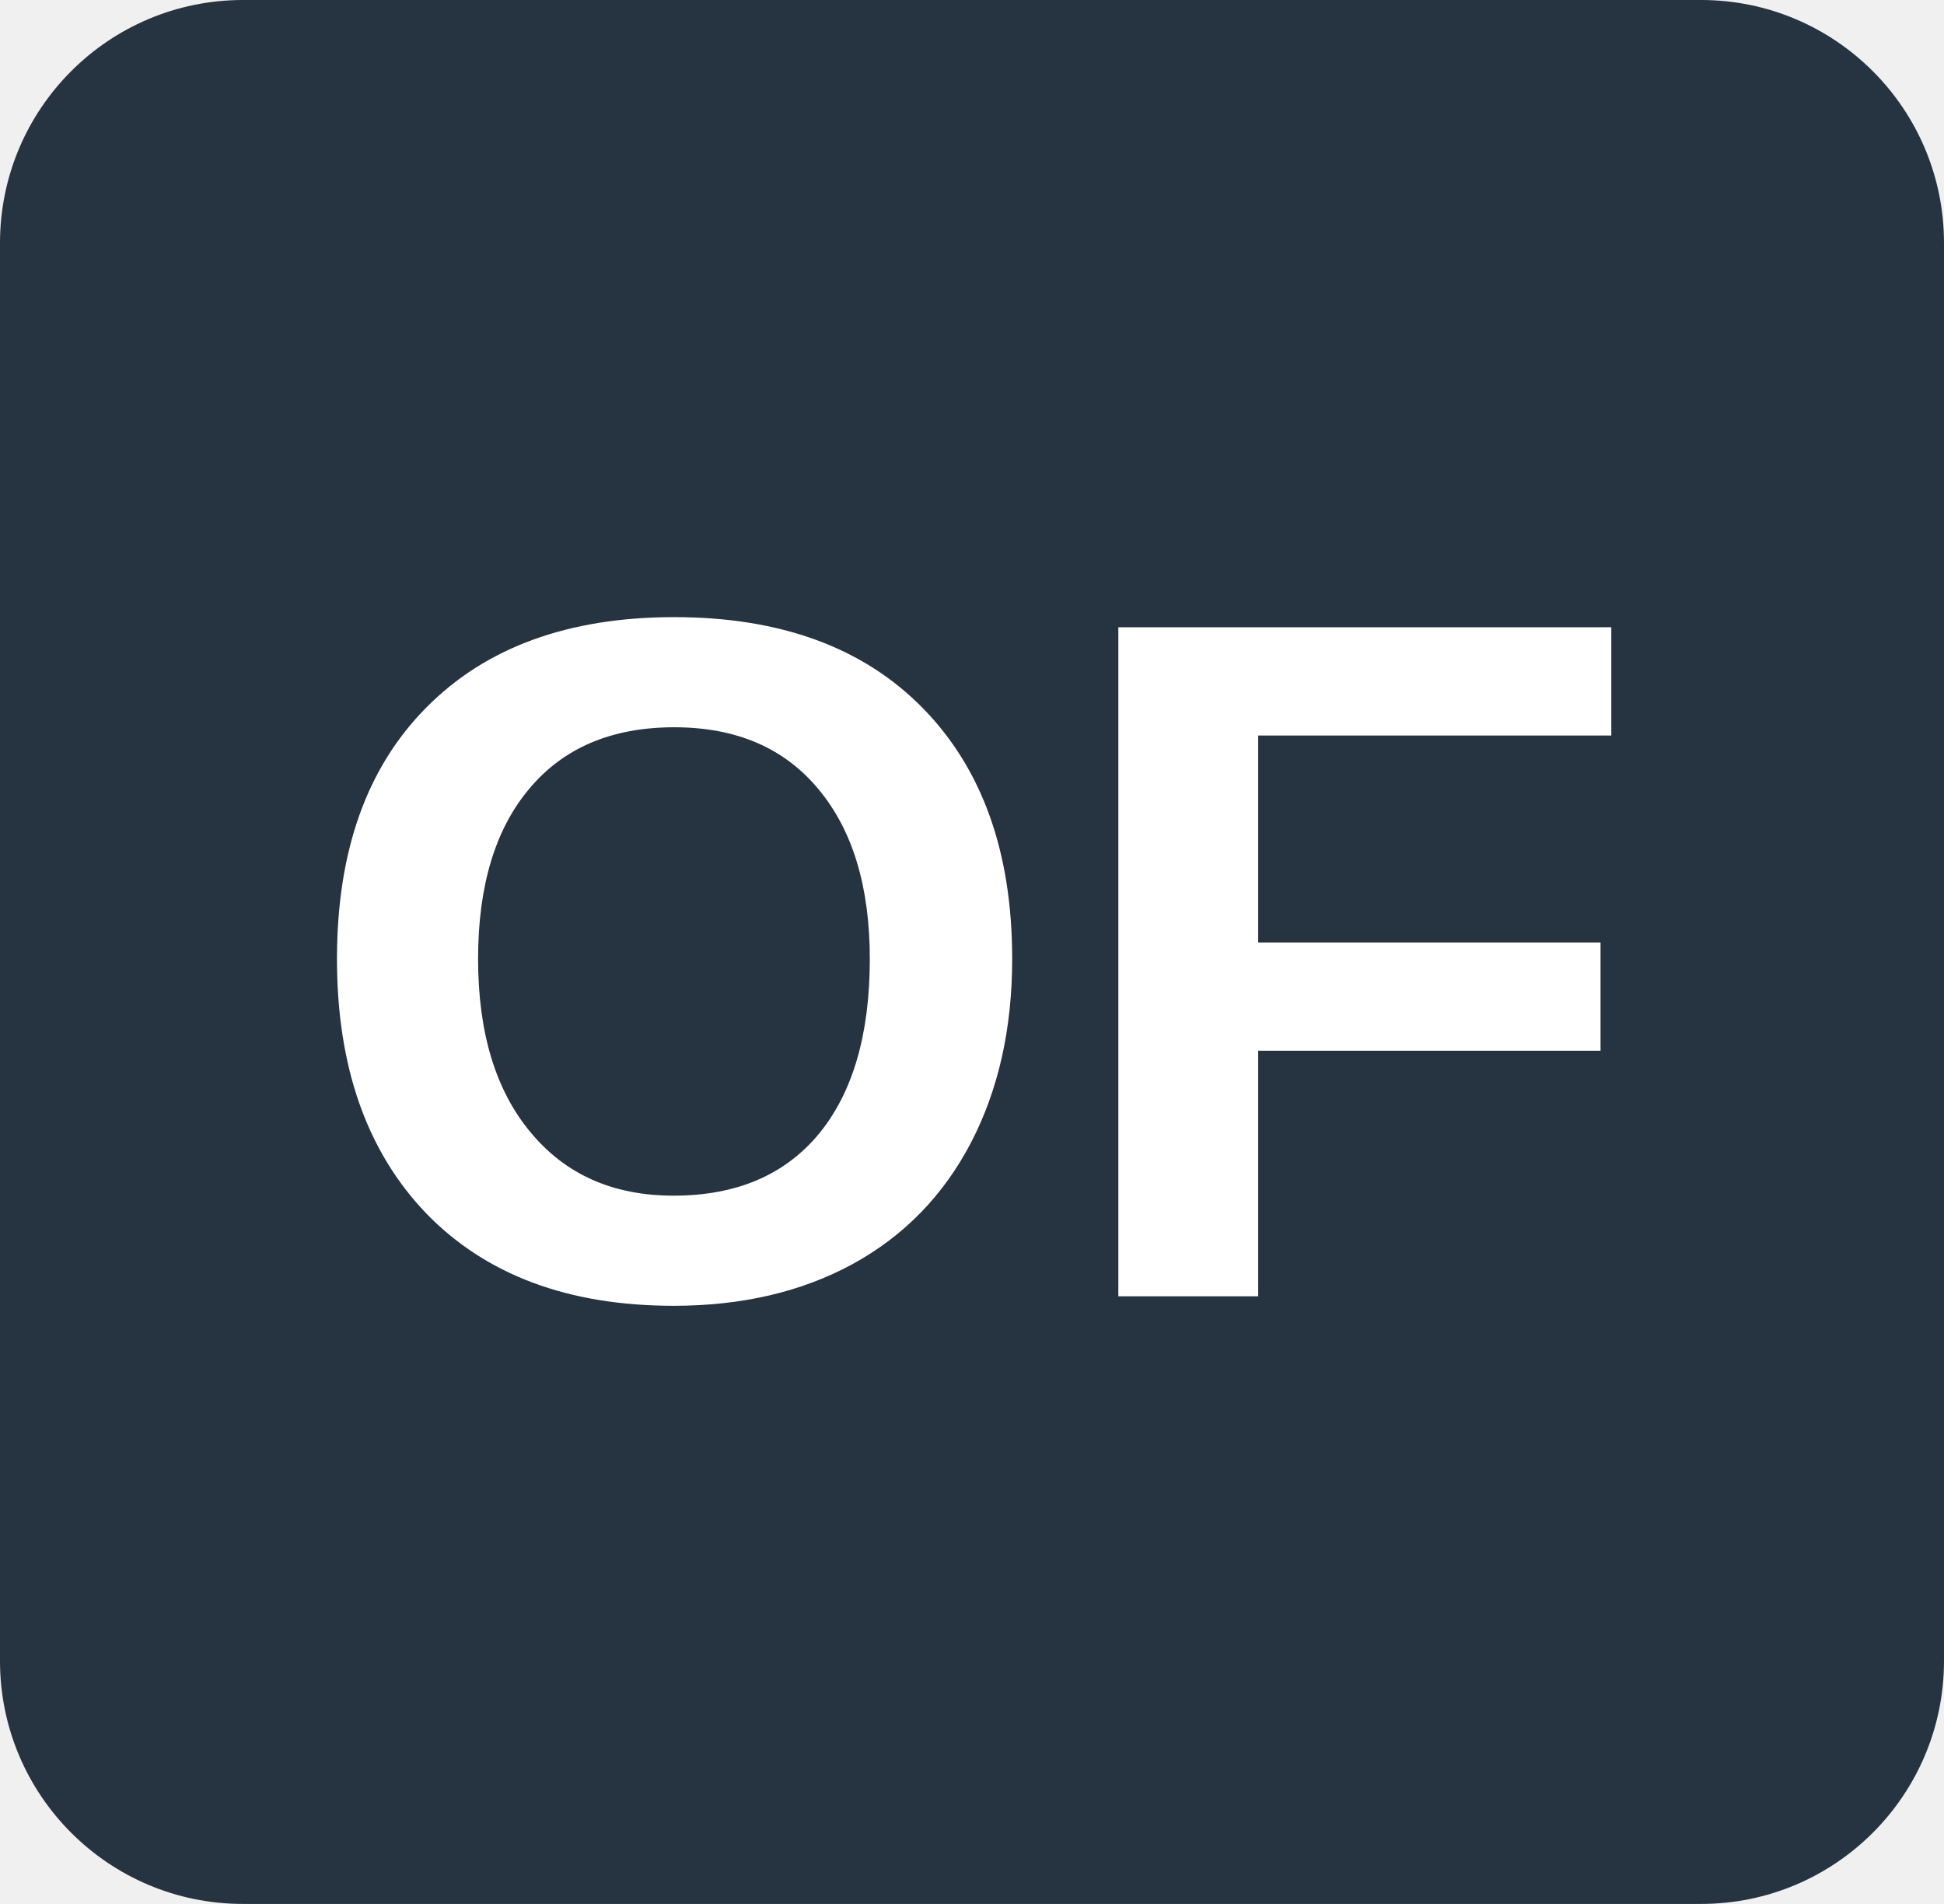
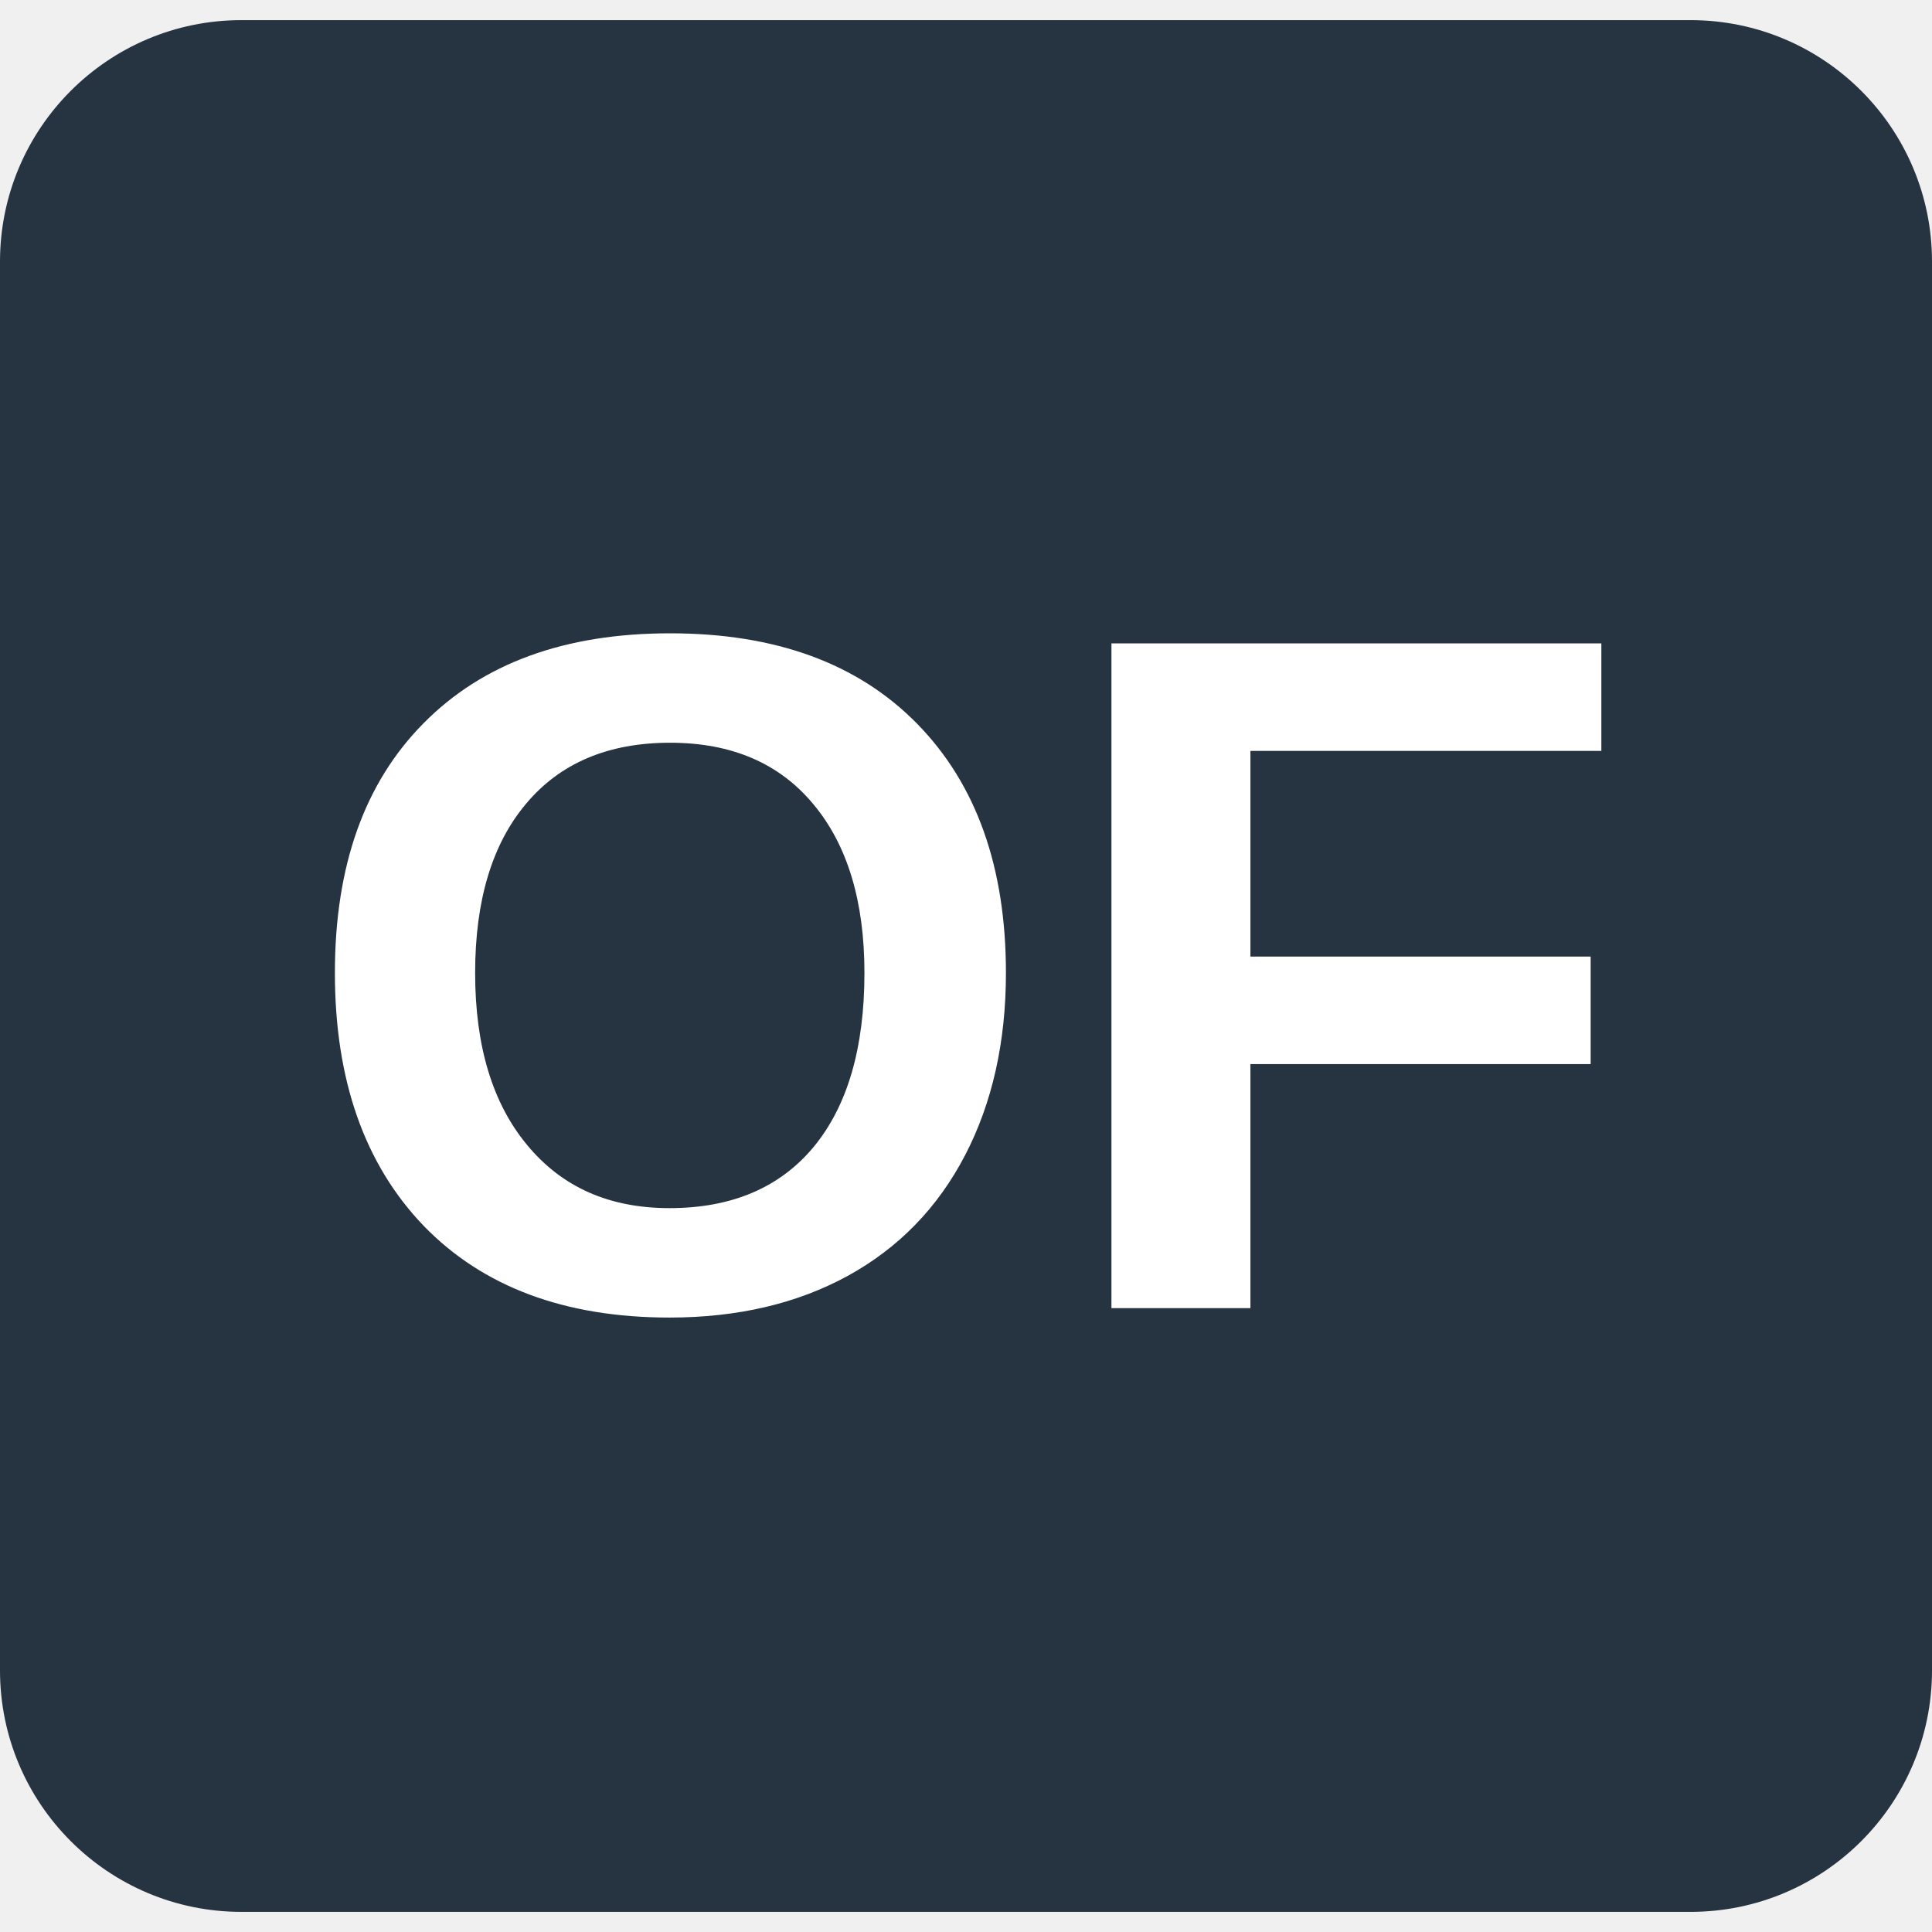
- <svg xmlns="http://www.w3.org/2000/svg" width="48" height="47" viewBox="0 0 48 47">
+ <svg xmlns="http://www.w3.org/2000/svg" width="64" height="64" viewBox="0 0 48 47">
  <rect width="48" height="47" rx="6" fill="#263340" />
  <text x="24" y="32" font-family="Arial,Helvetica,sans-serif" font-size="24" font-weight="bold" fill="#ffffff" text-anchor="middle">OF</text>
</svg>
